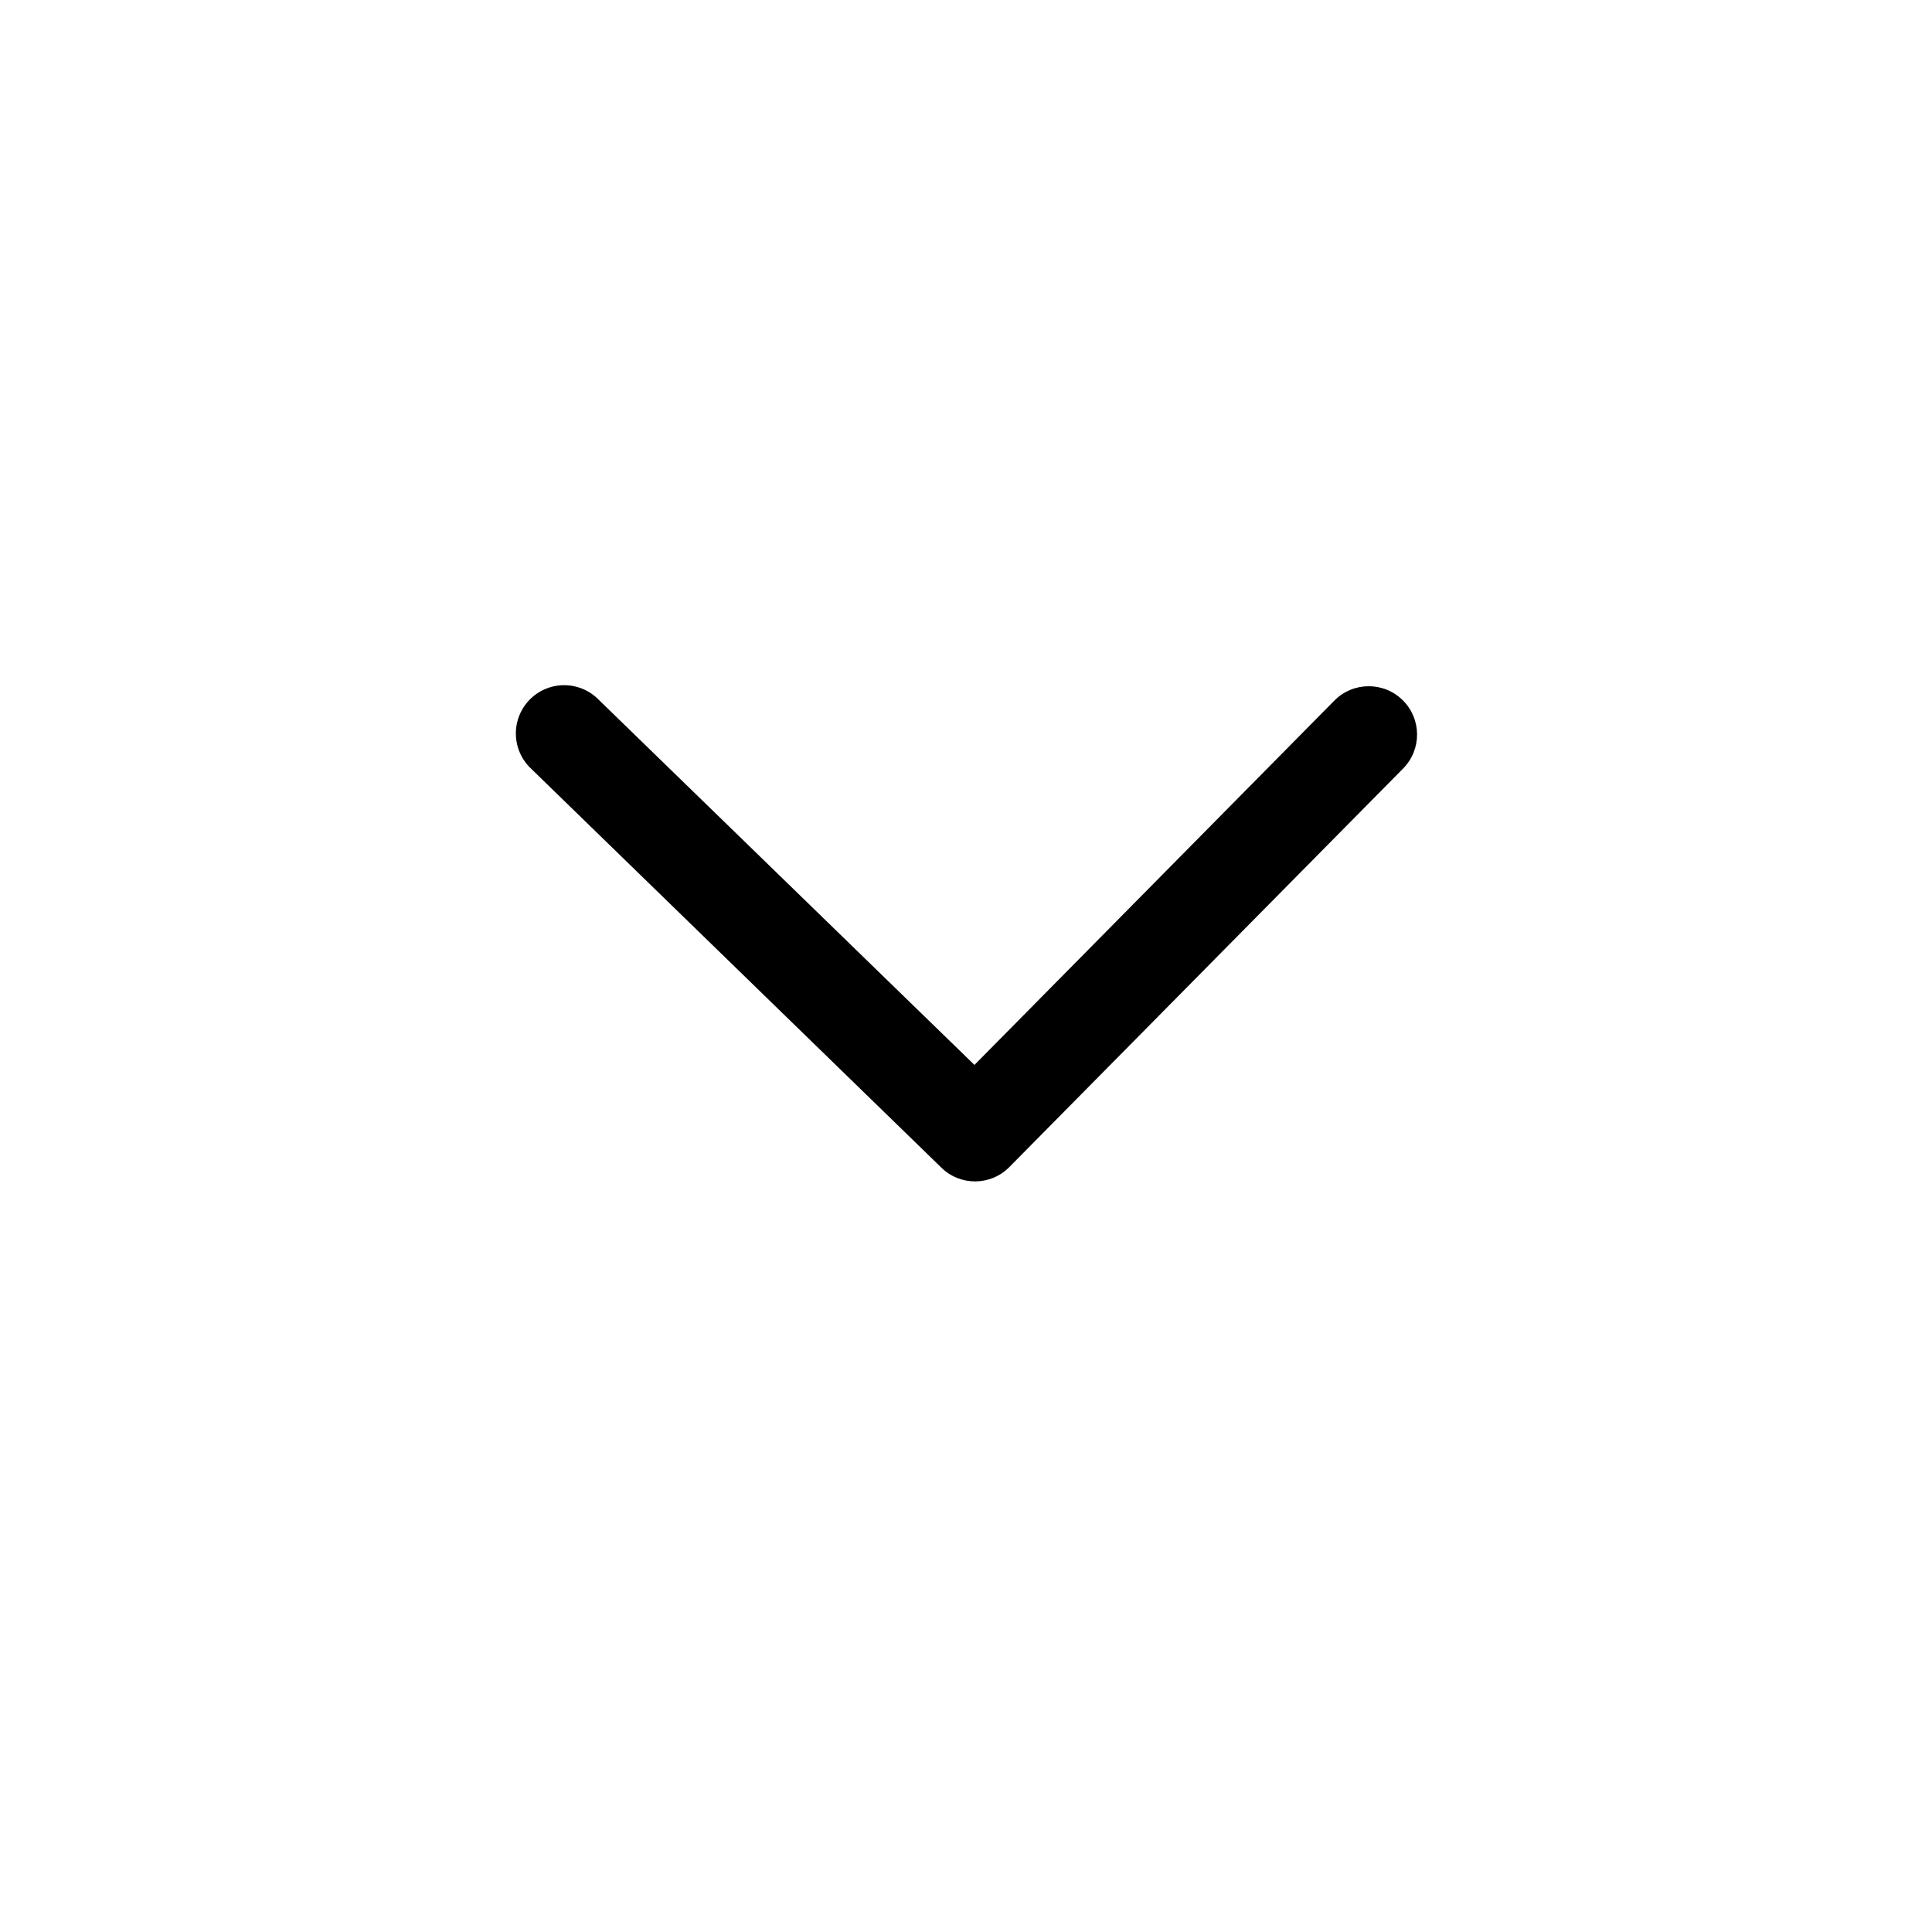
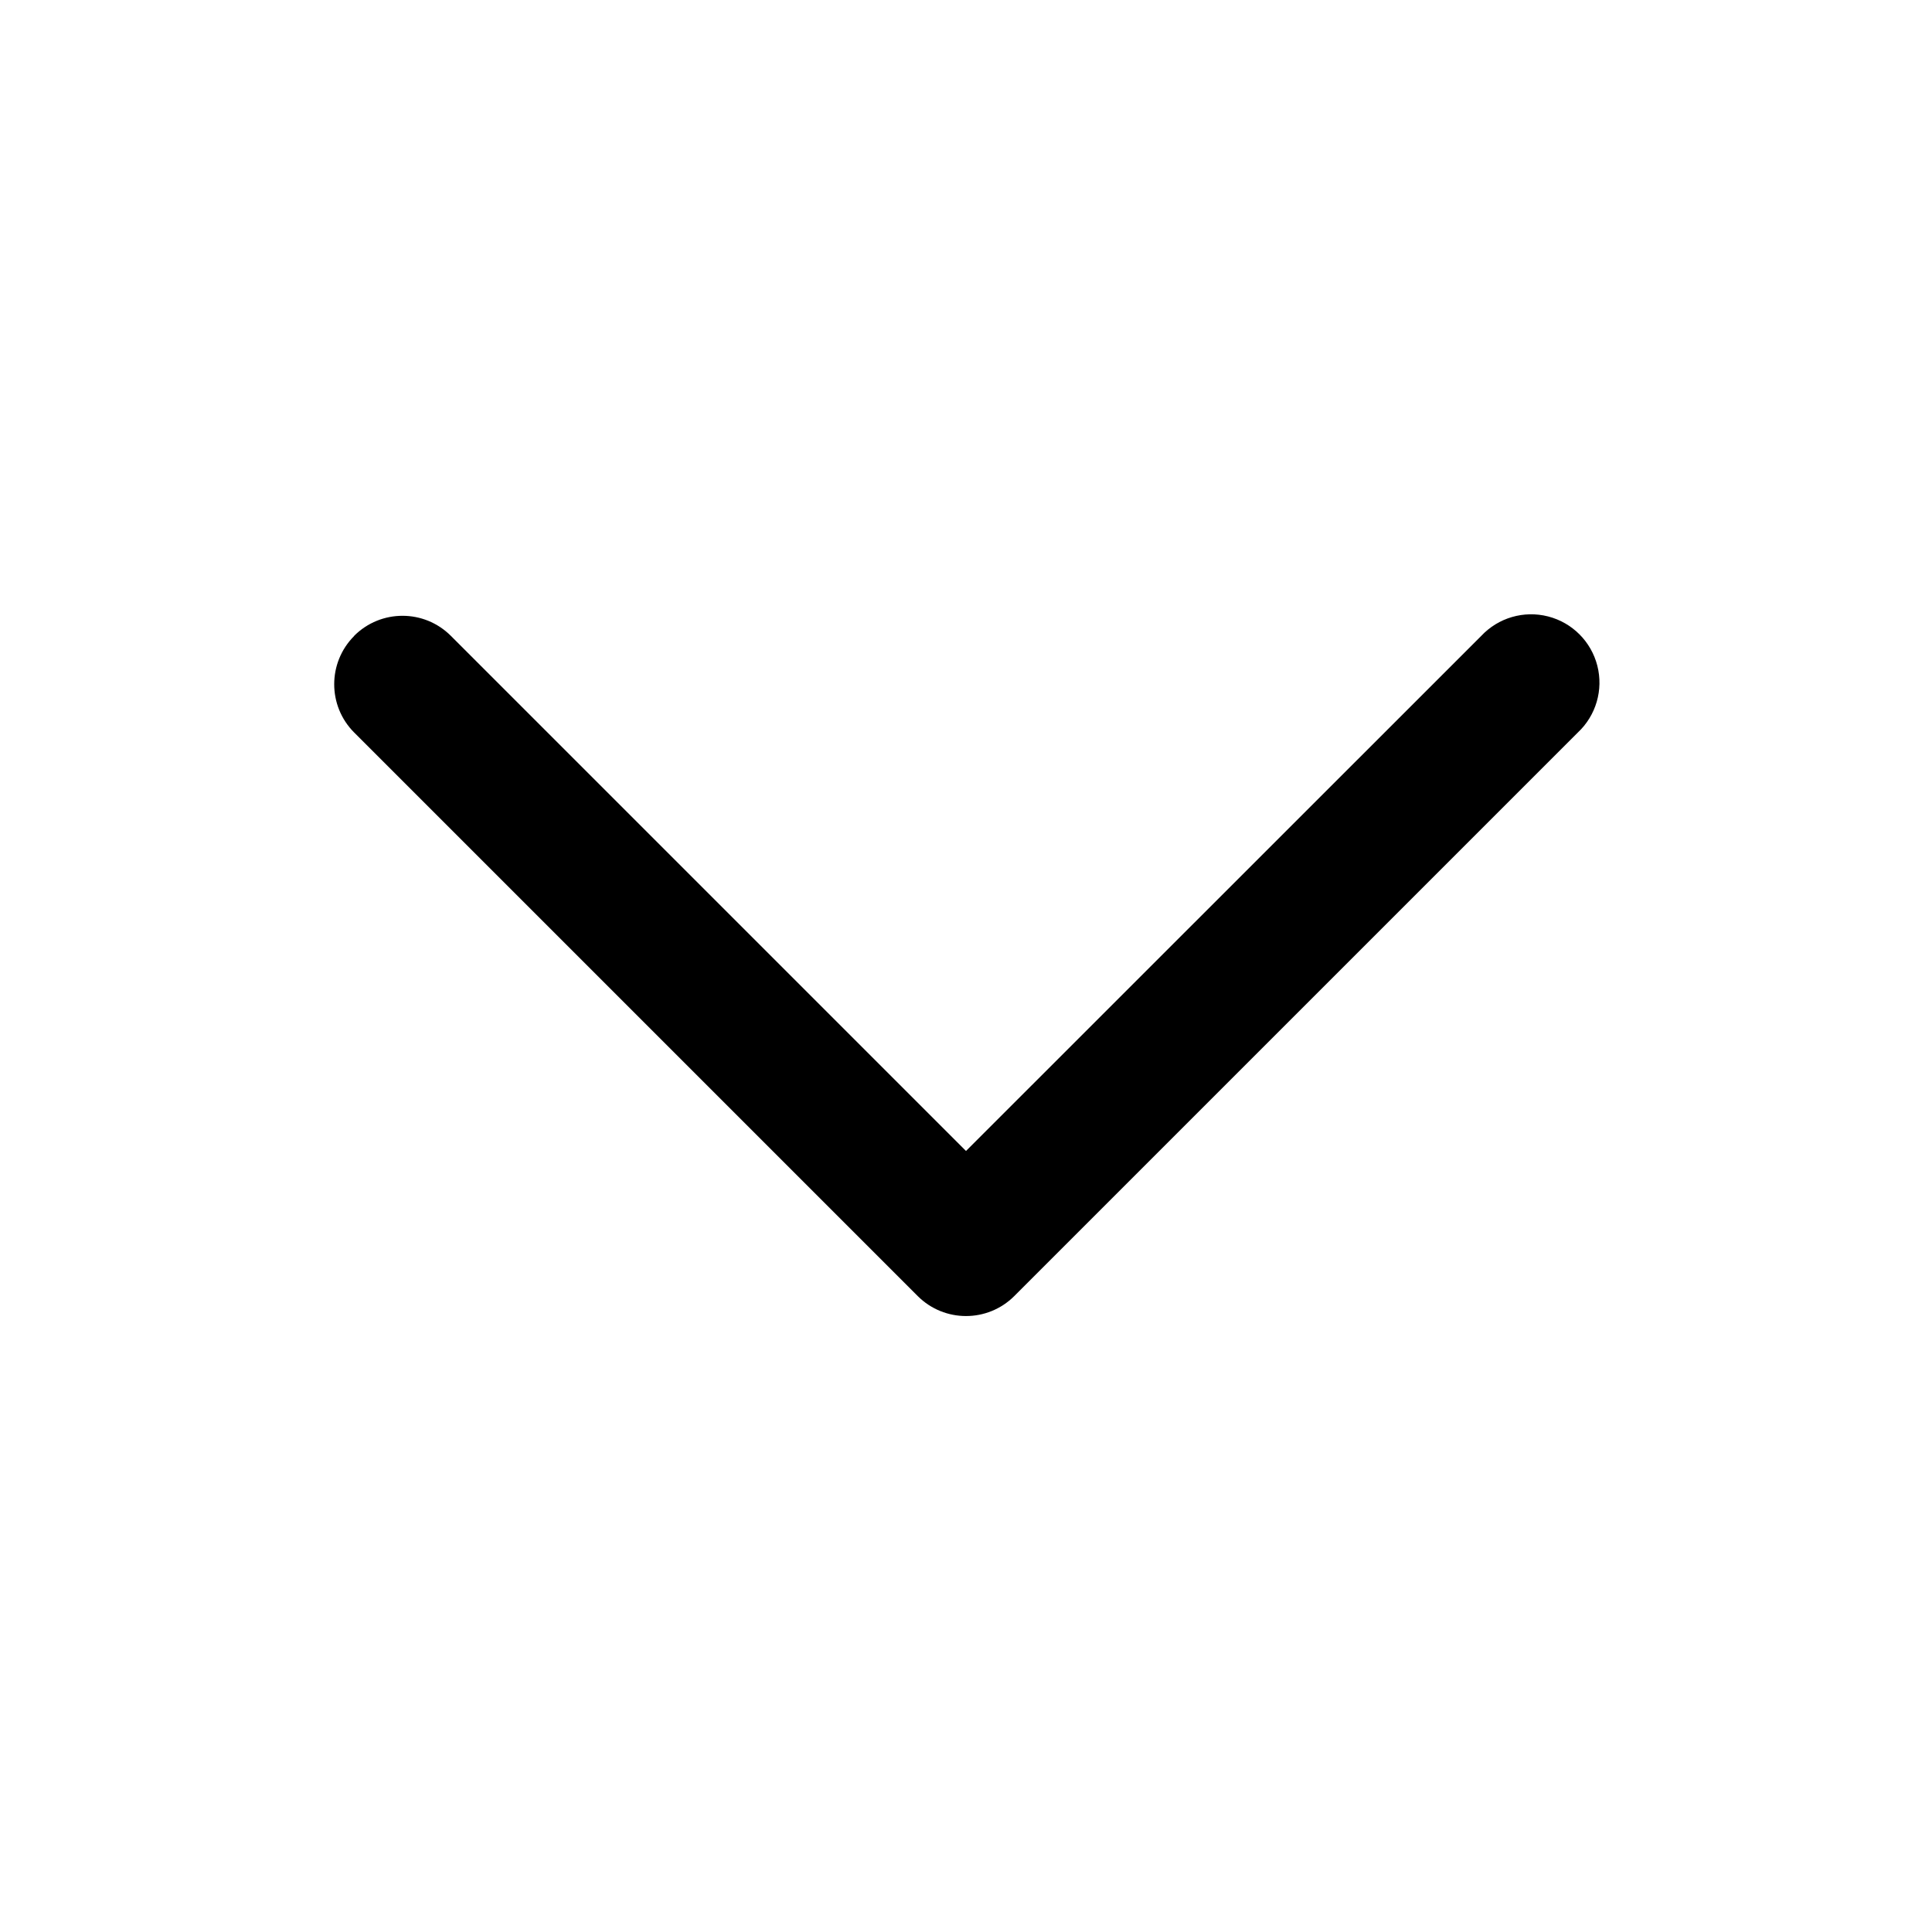
- <svg xmlns="http://www.w3.org/2000/svg" width="24" height="24" viewBox="0 0 24 24" fill="none">
-   <g fill="none" fill-rule="evenodd">
-     <path d="m17.43 9.547-4.891 4.95a.598.598 0 0 1-.845.008l-5.09-4.95a.6.6 0 1 1 .836-.86l4.665 4.534 4.471-4.526a.6.6 0 1 1 .854.844z" fill="currentColor" fill-rule="nonzero" />
-   </g>
+ <svg xmlns="http://www.w3.org/2000/svg" width="24" height="24" fill="none" viewBox="0 0 24 24">
+   <path fill="currentColor" d="M4.4 7.9a.849.849 0 0 0 0 1.2l7 7a.849.849 0 0 0 1.2 0l7-7a.849.849 0 1 0-1.2-1.2L12 14.298l-6.4-6.4a.849.849 0 0 0-1.2 0Z" />
</svg>
